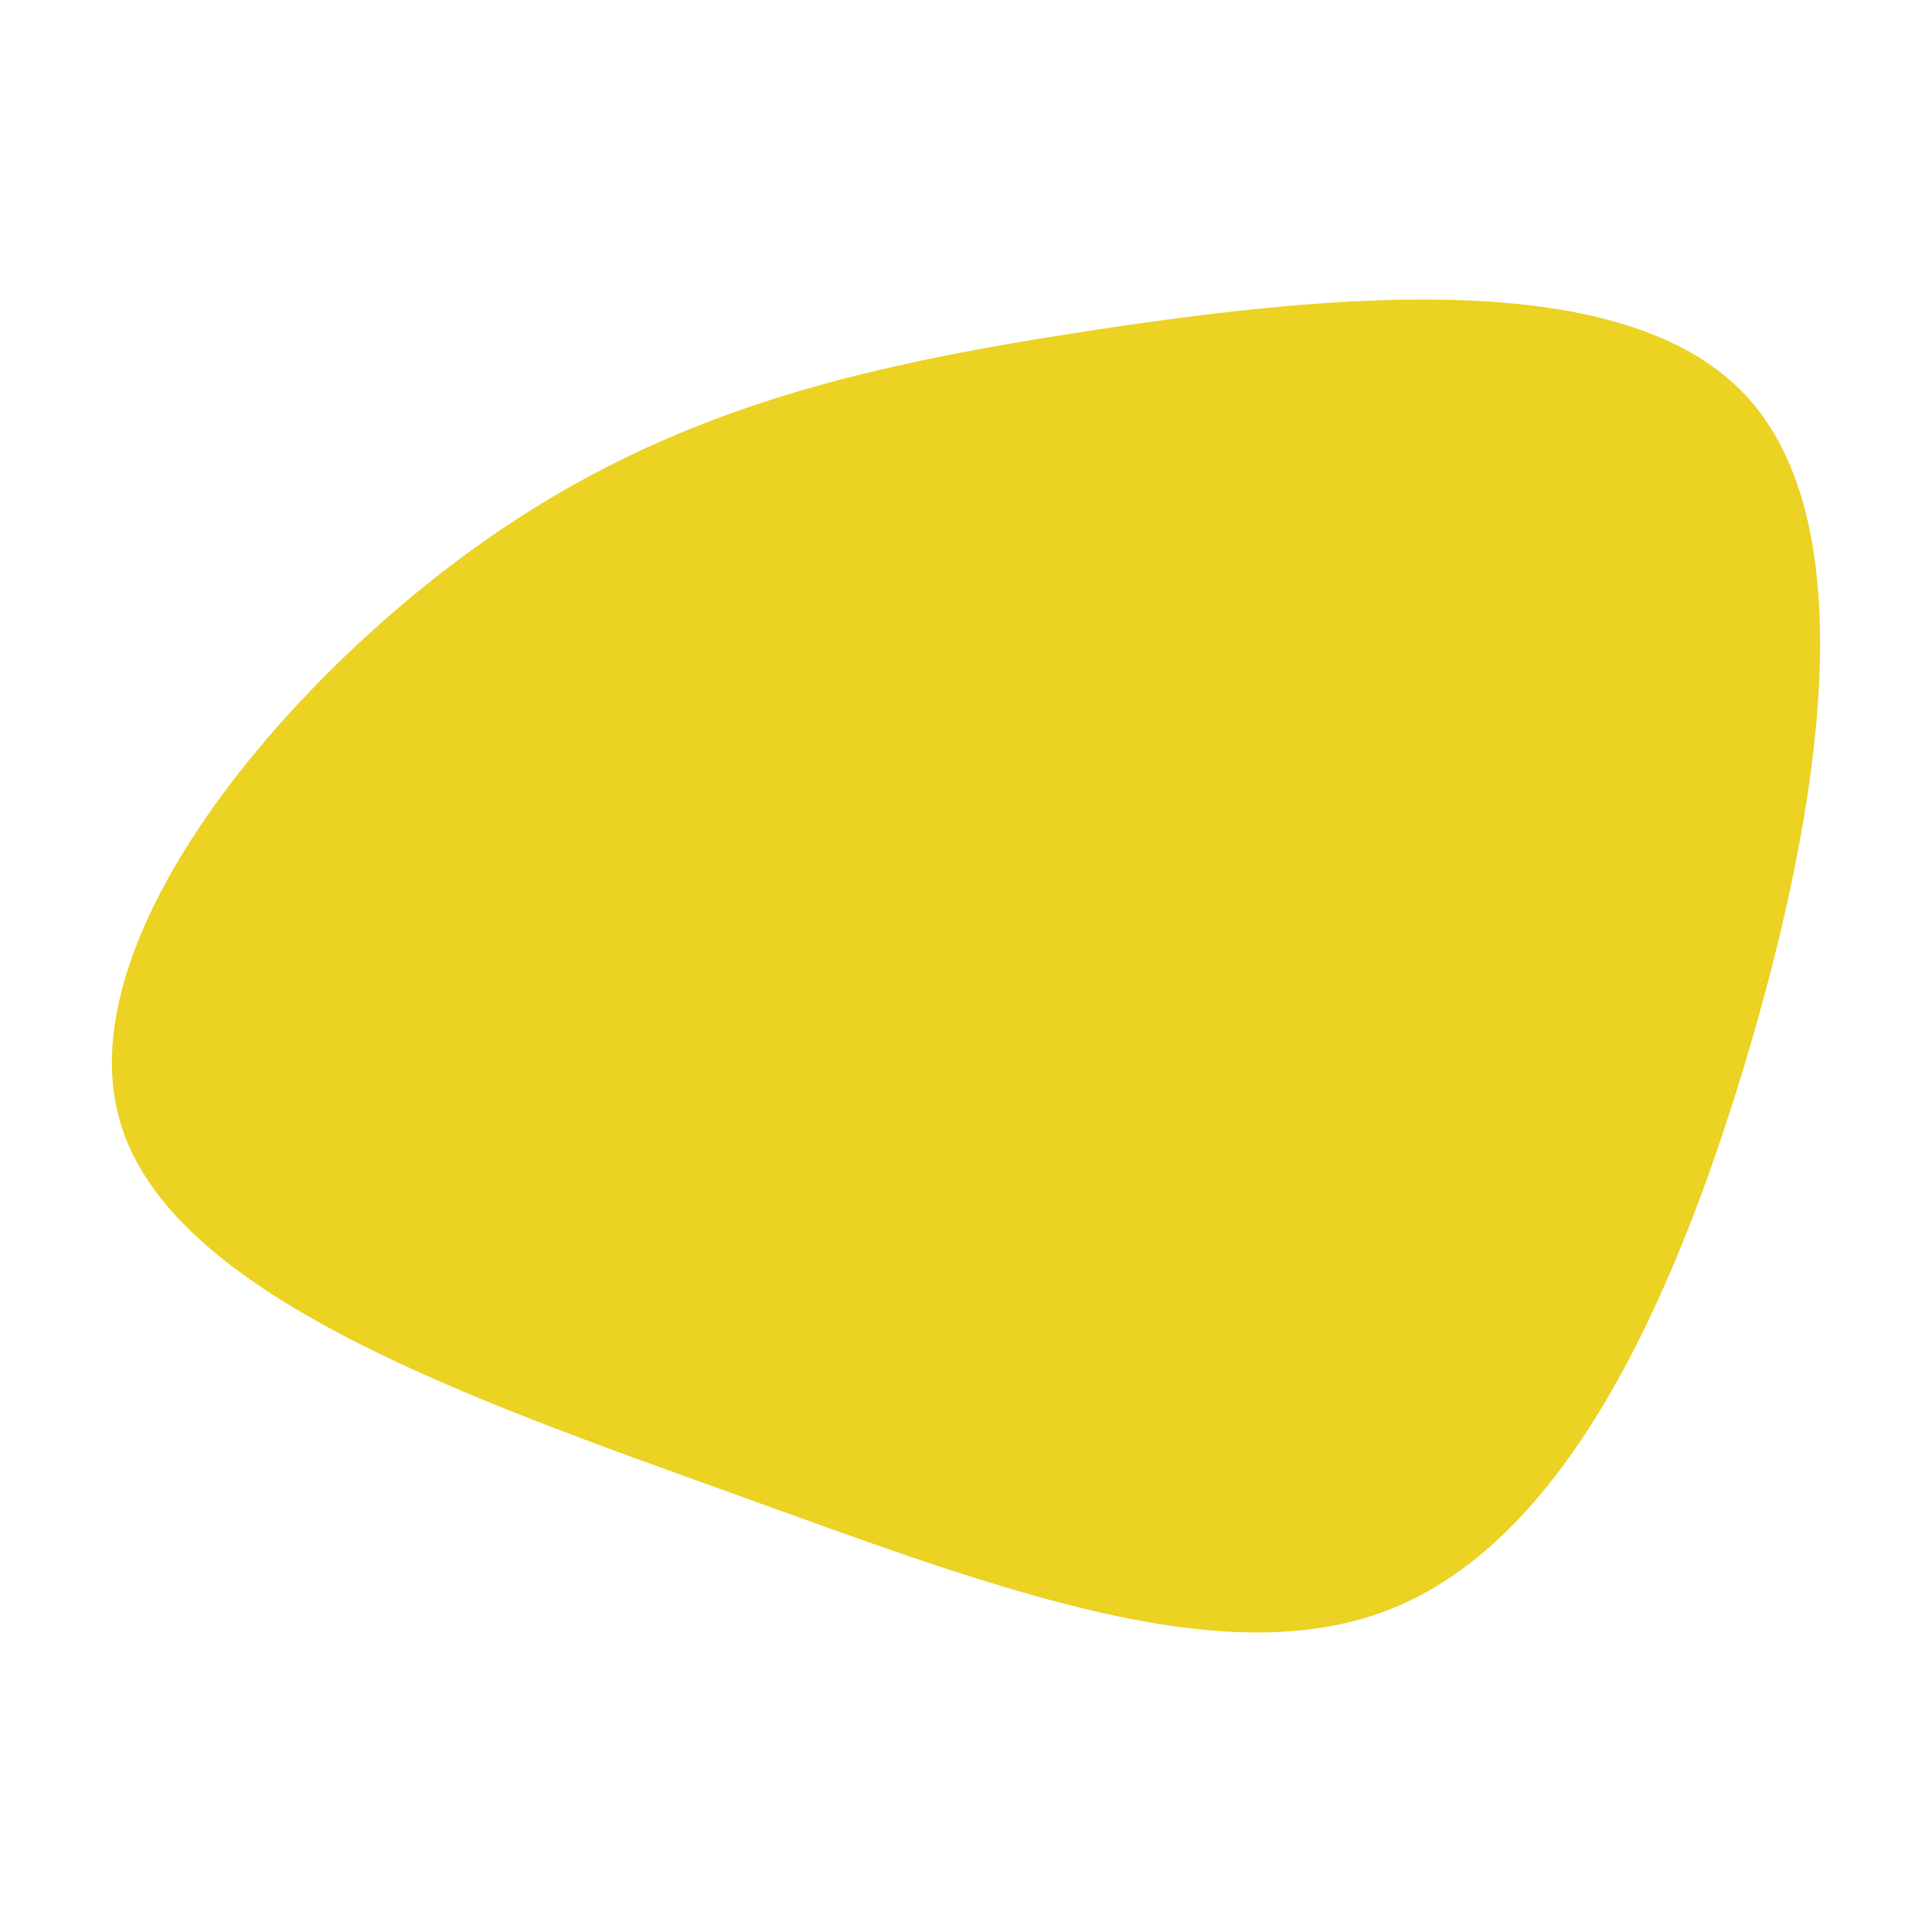
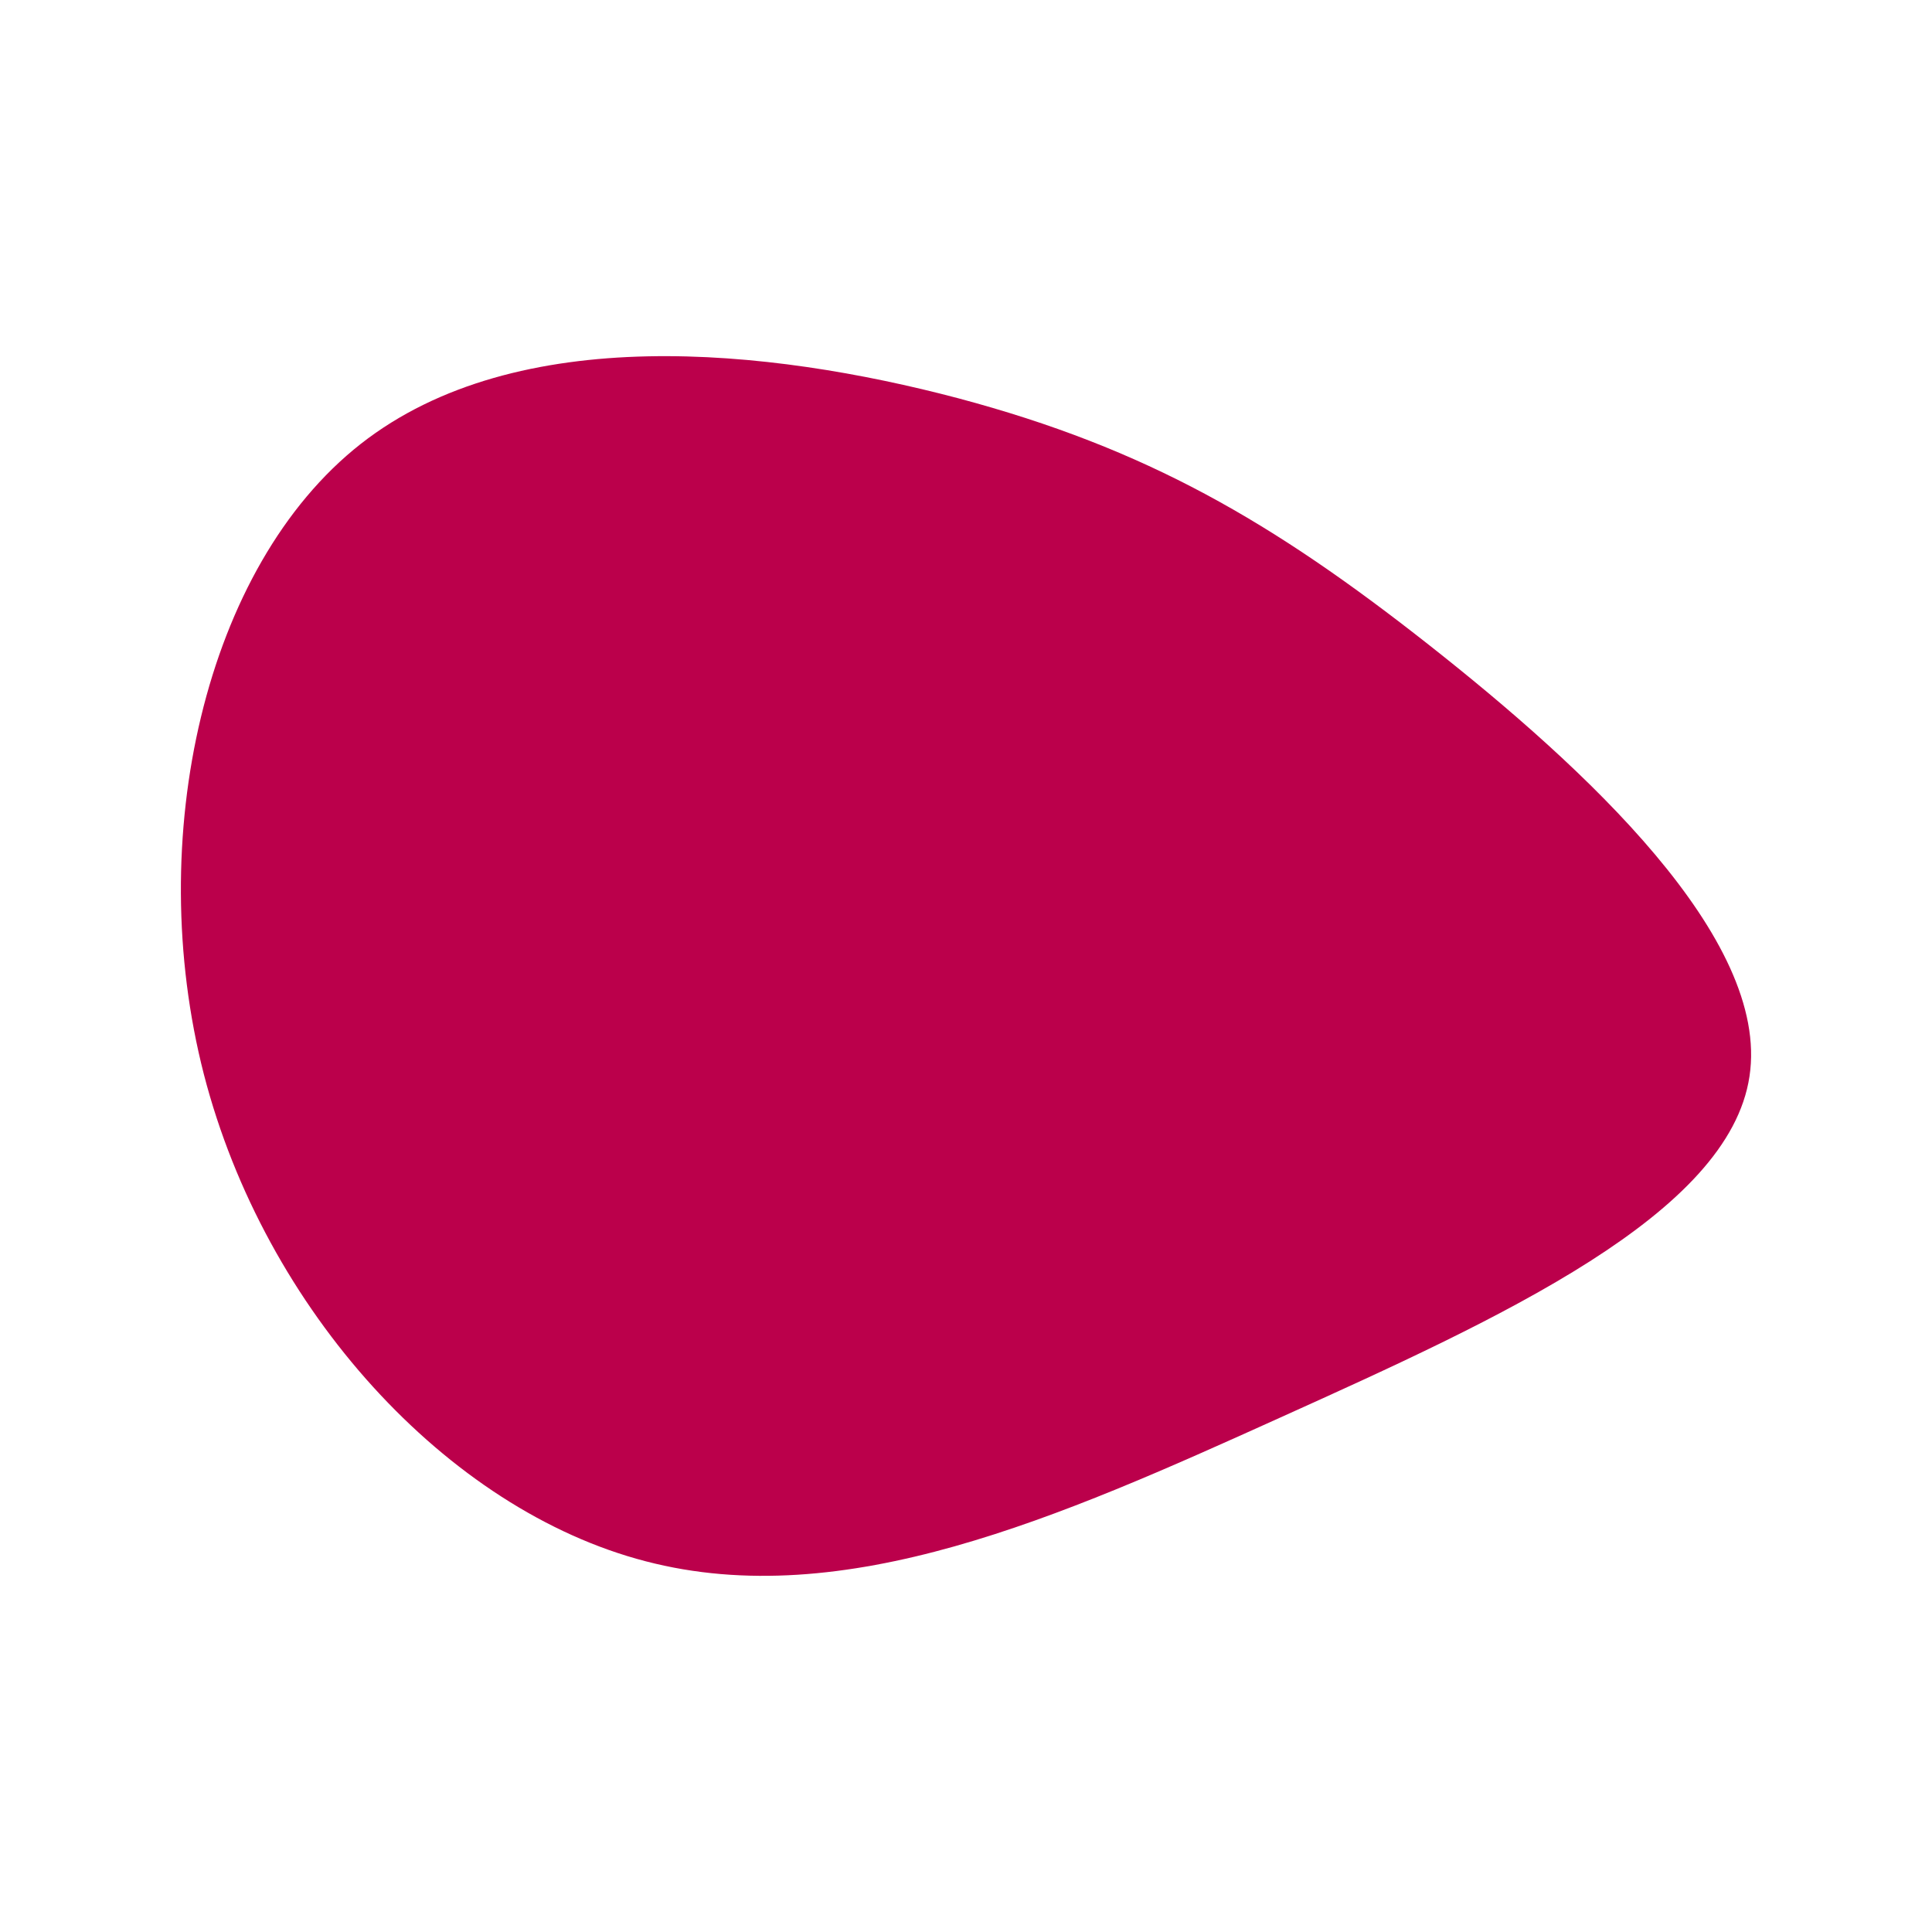
<svg xmlns="http://www.w3.org/2000/svg" id="visual" viewBox="0 0 600 600" width="600" height="600" version="1.1">
-   <g transform="translate(325.8356 287.2639)">
-     <path d="M216 -164.8C253.7 -124.9 239.9 -36.7 216.3 42.3C192.6 121.2 159 190.8 106.9 212.1C54.8 233.4 -15.8 206.3 -97.6 176.8C-179.4 147.3 -272.5 115.4 -288.5 61.3C-304.5 7.2 -243.3 -69 -182.4 -114.2C-121.4 -159.4 -60.7 -173.4 14.2 -184.8C89.1 -196.1 178.3 -204.7 216 -164.8" fill="#ebd223" />
+   <g transform="translate(317.0216 278.4679)">
+     <path d="M126.6 -78.3C175 -40.2 232.8 13 226.3 55.8C219.9 98.6 149.2 130.8 80.5 161.8C11.9 192.8 -54.8 222.5 -116.5 206.4C-178.2 190.4 -234.8 128.4 -253.7 55.2C-272.5 -18 -253.5 -102.5 -205 -140.6C-156.4 -178.7 -78.2 -170.3 -19.5 -154.8C39.1 -139.2 78.2 -116.4 126.6 -78.3" fill="#BB004B" />
  </g>
</svg>
